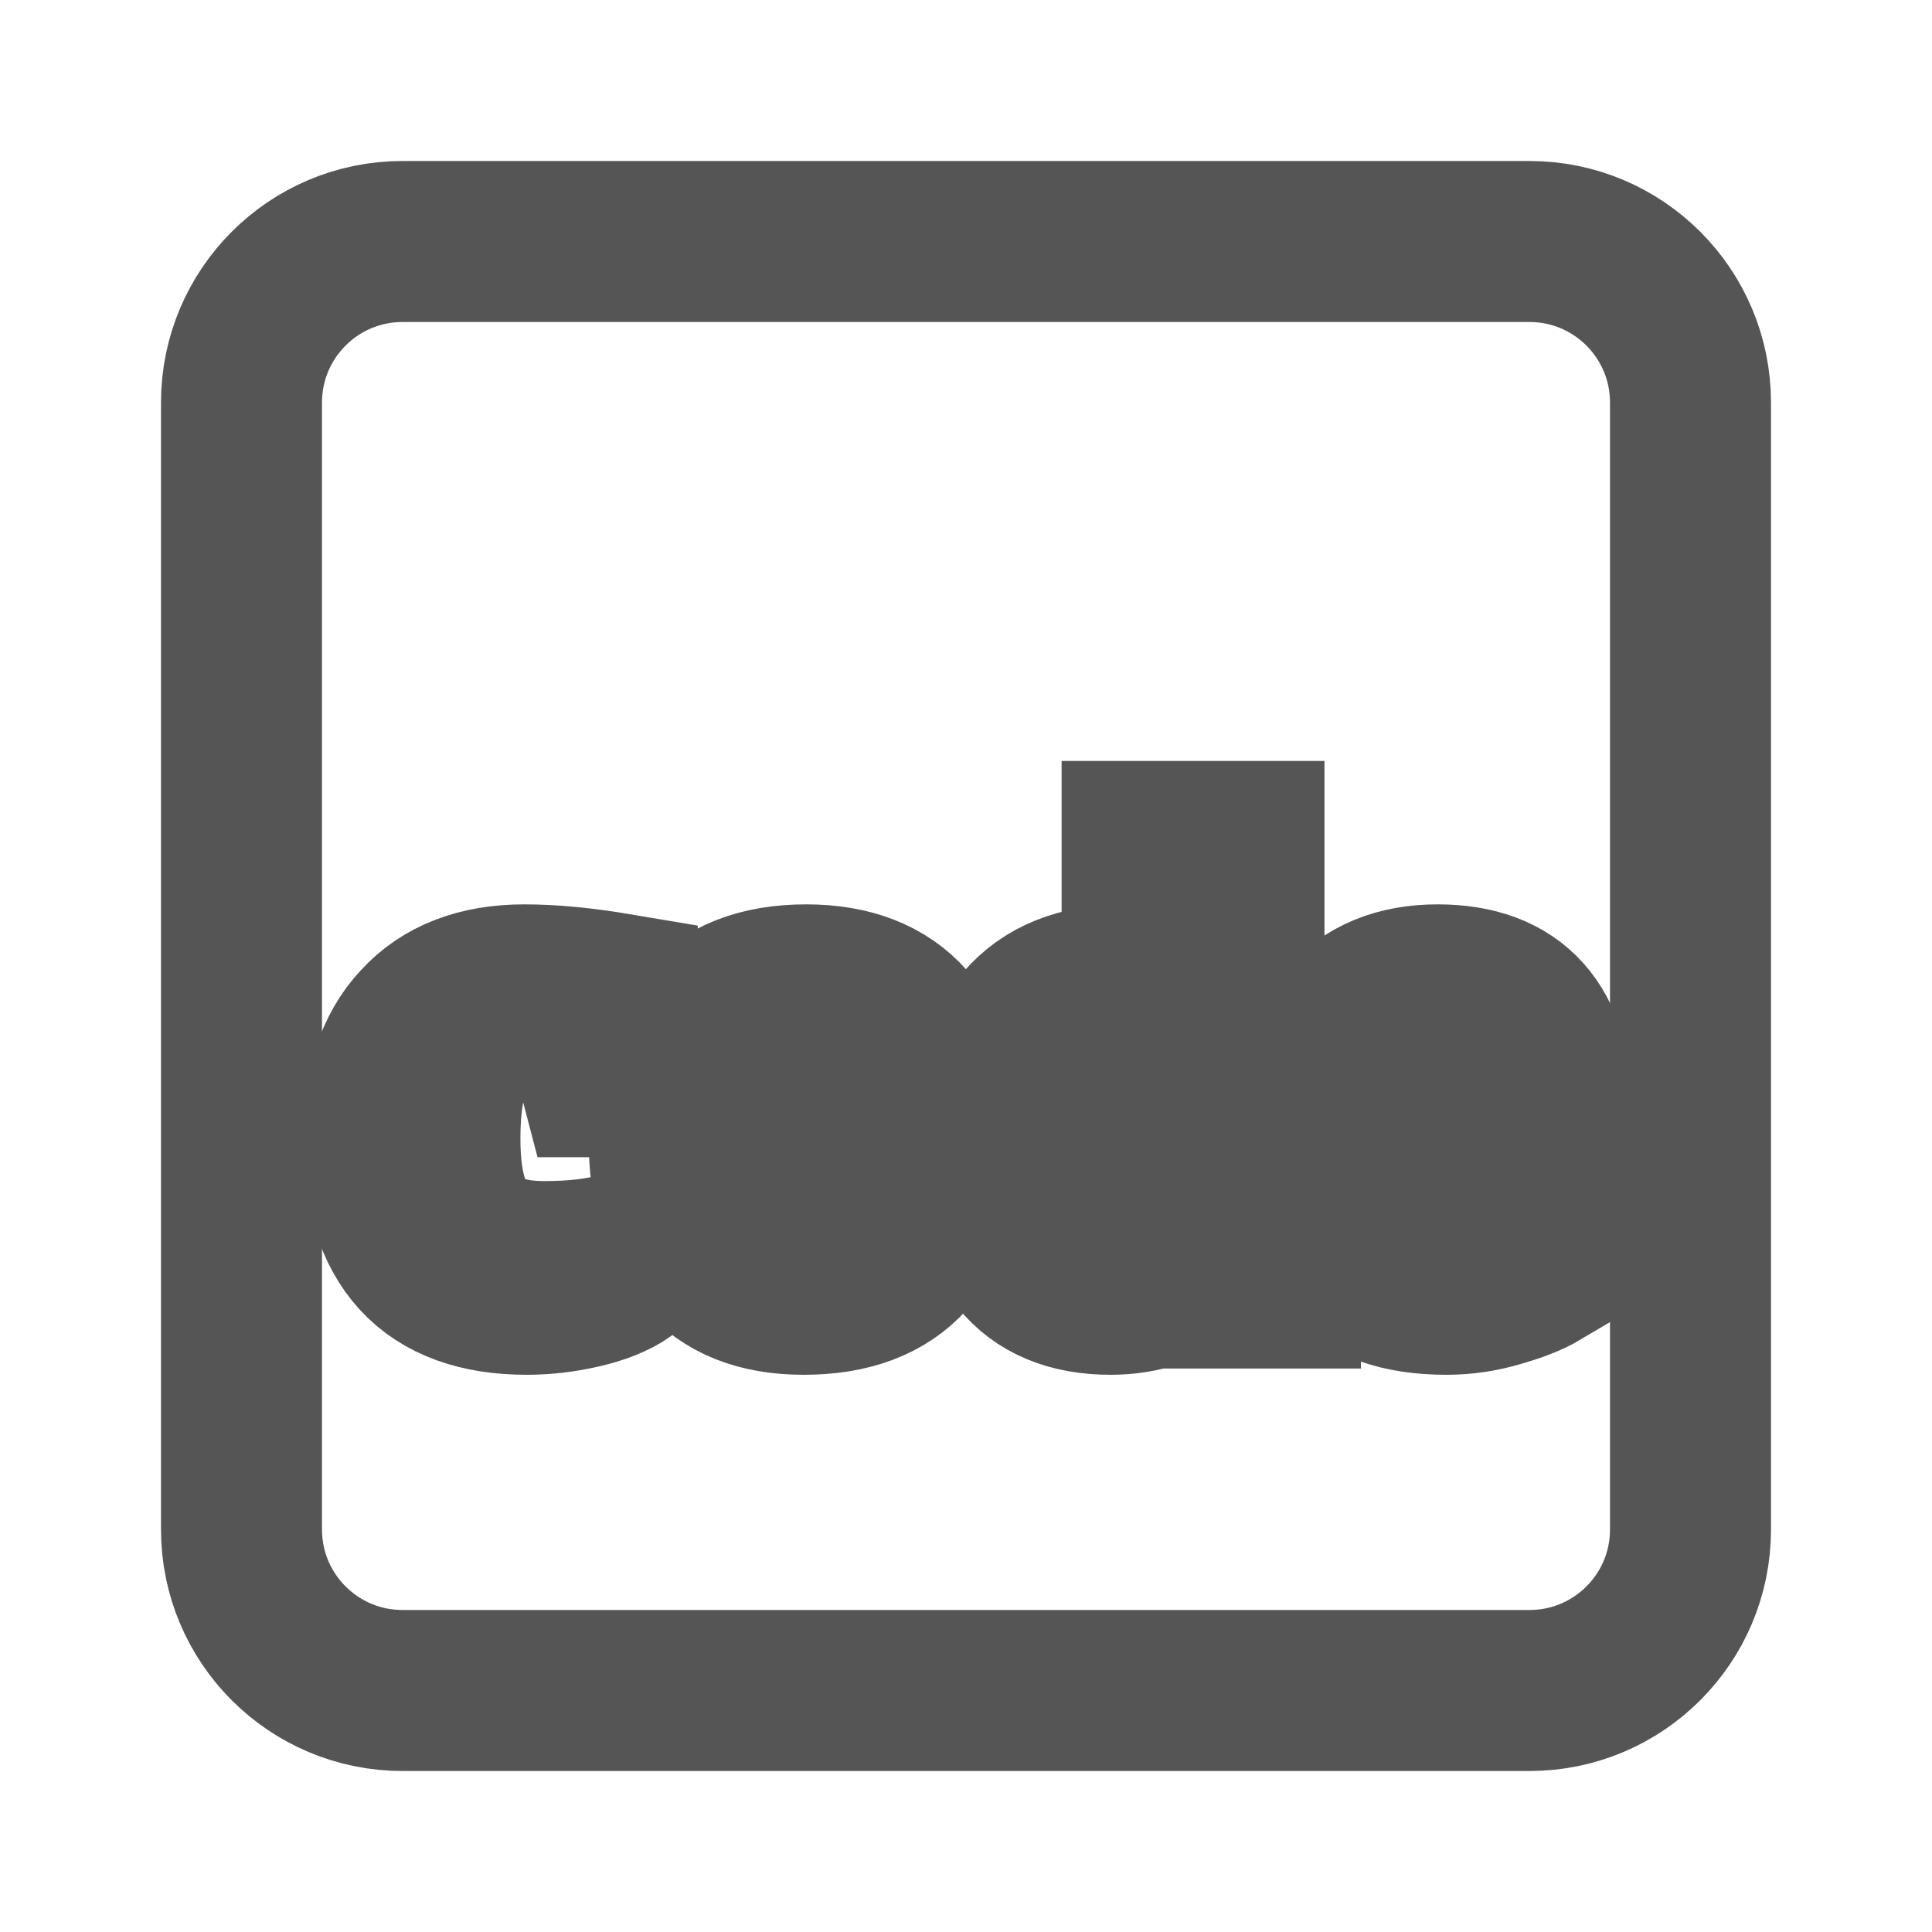
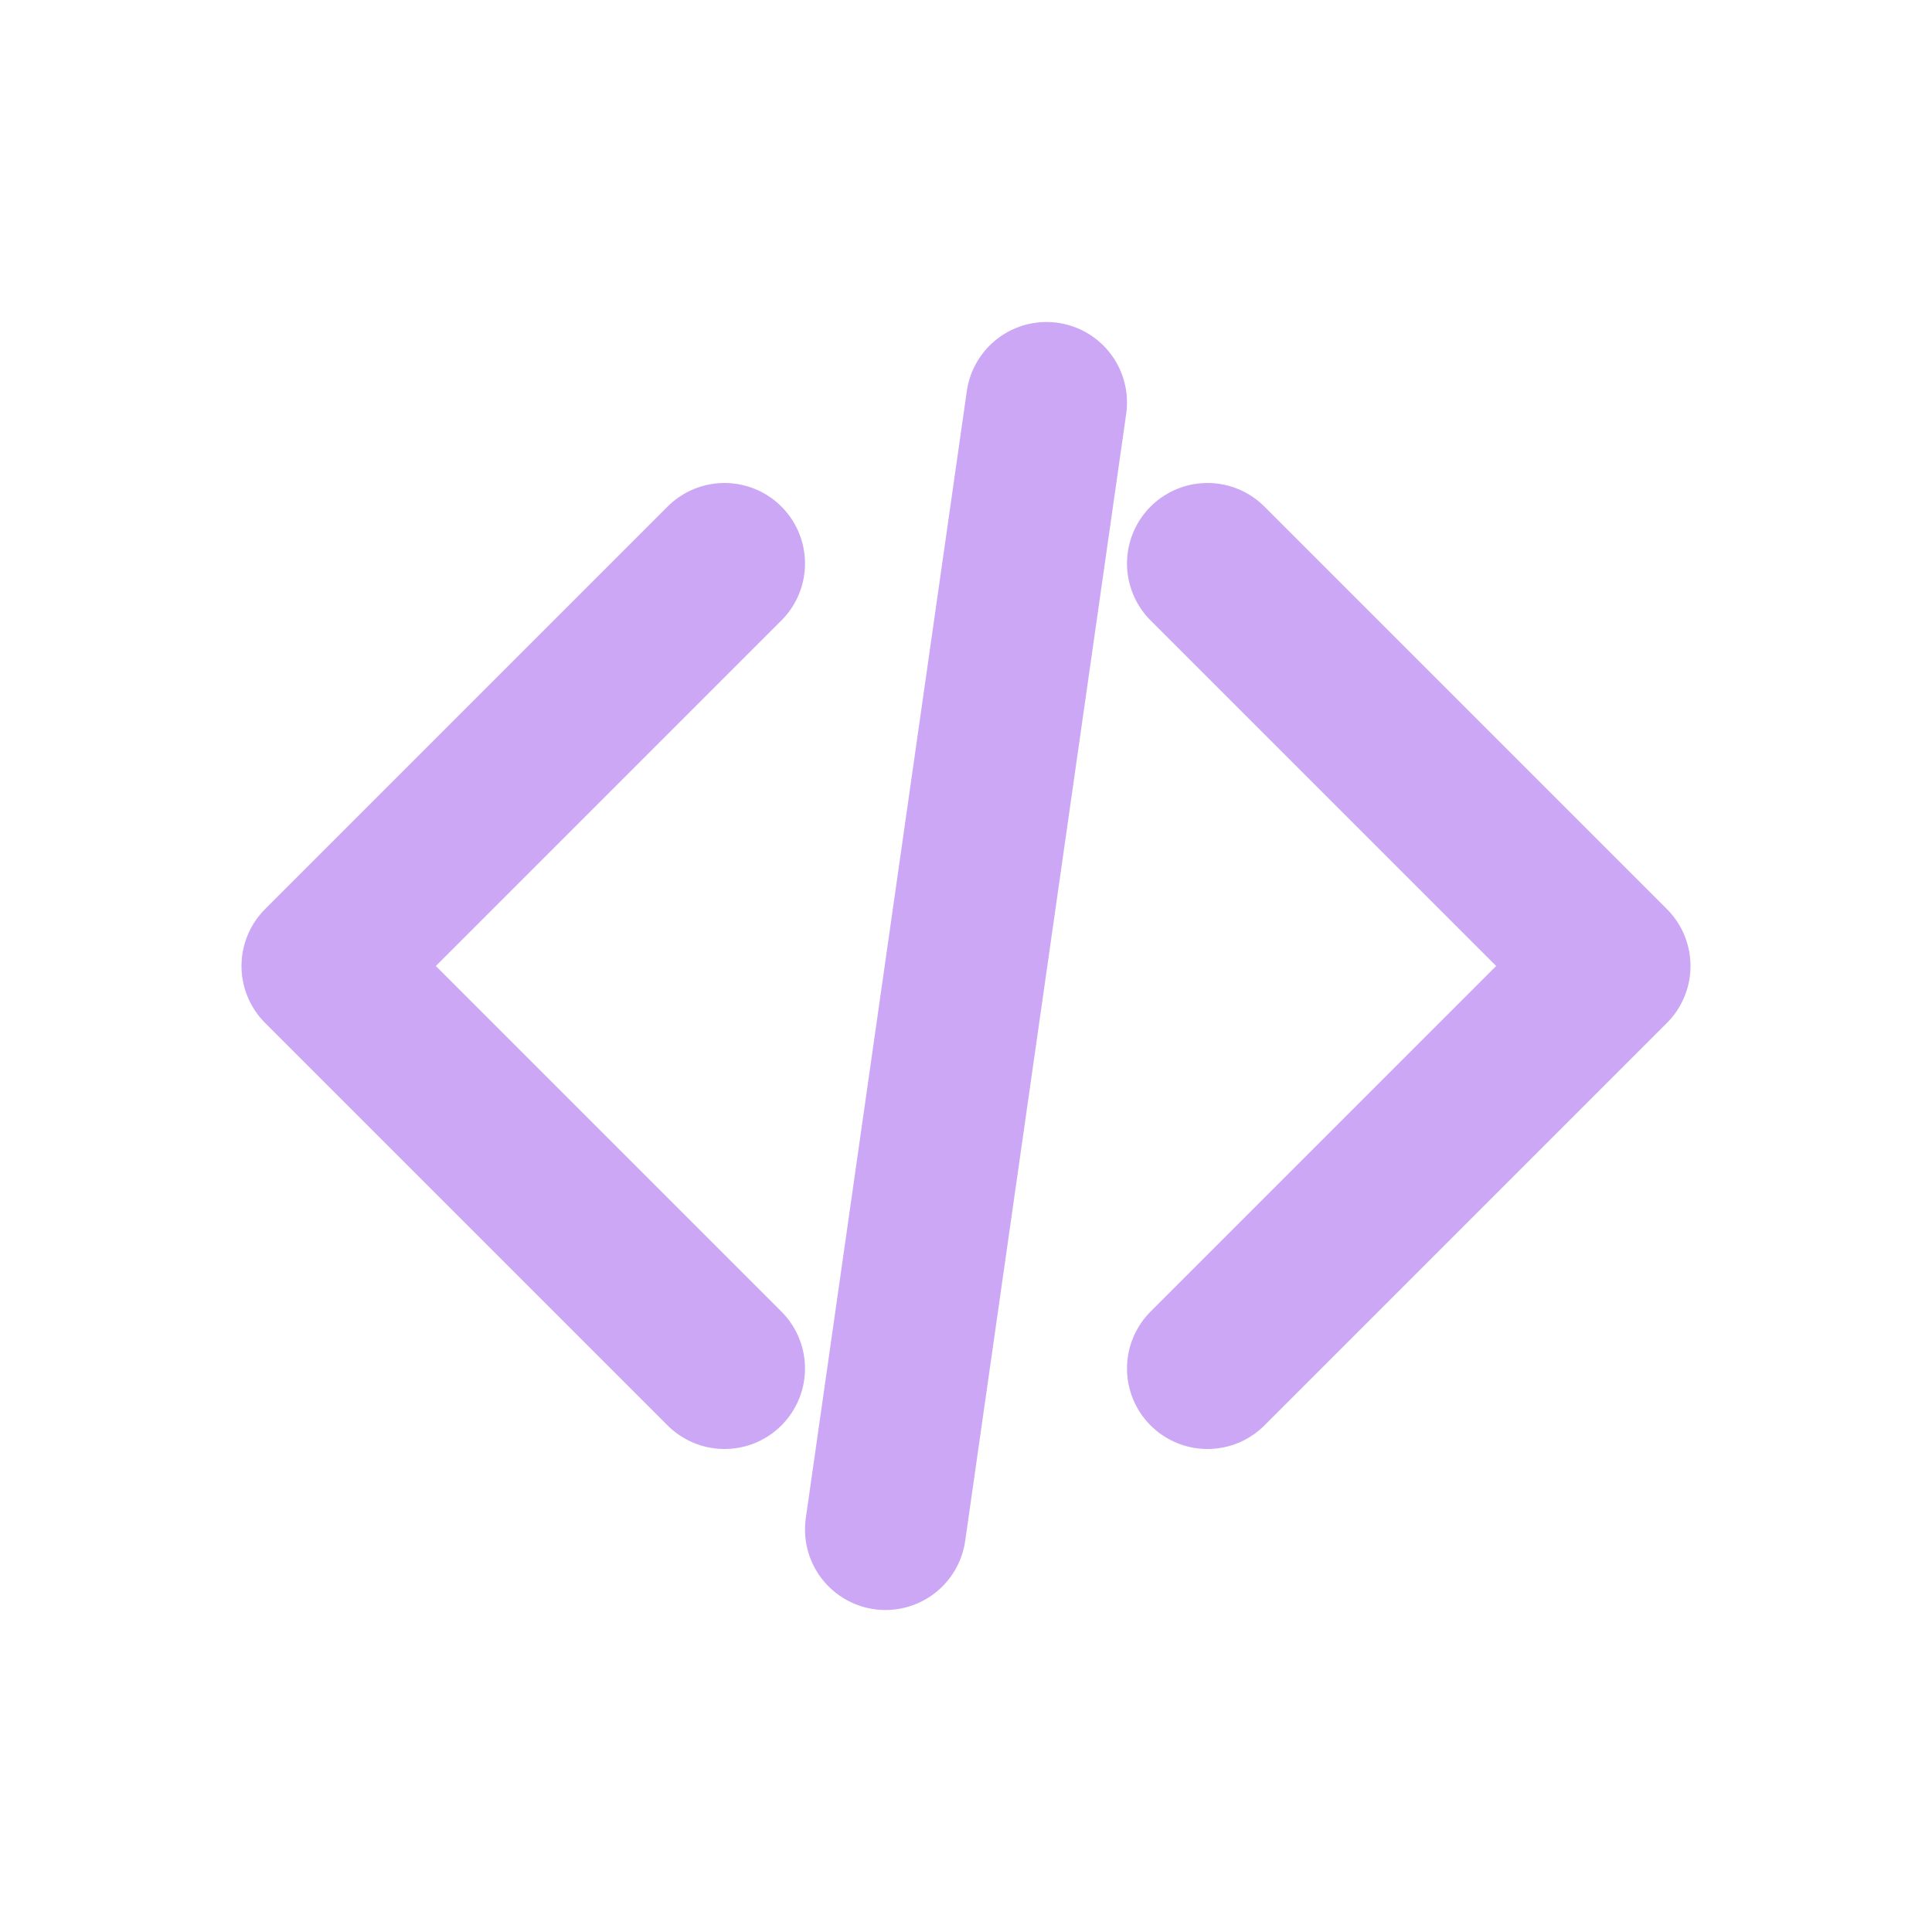
<svg xmlns="http://www.w3.org/2000/svg" viewBox="0 0 24 24" fill="none" stroke="#555" stroke-width="2">
-   <rect x="3" y="3" width="18" height="18" rx="2" />
-   <text x="12" y="16" font-size="8" text-anchor="middle" fill="#555">code</text>
+   <path stroke="#CBA7F5" stroke-linecap="round" stroke-linejoin="round" d="m9 7-5 5 5 5m6-10 5 5-5 5M13 5l-2 14" />
</svg>
